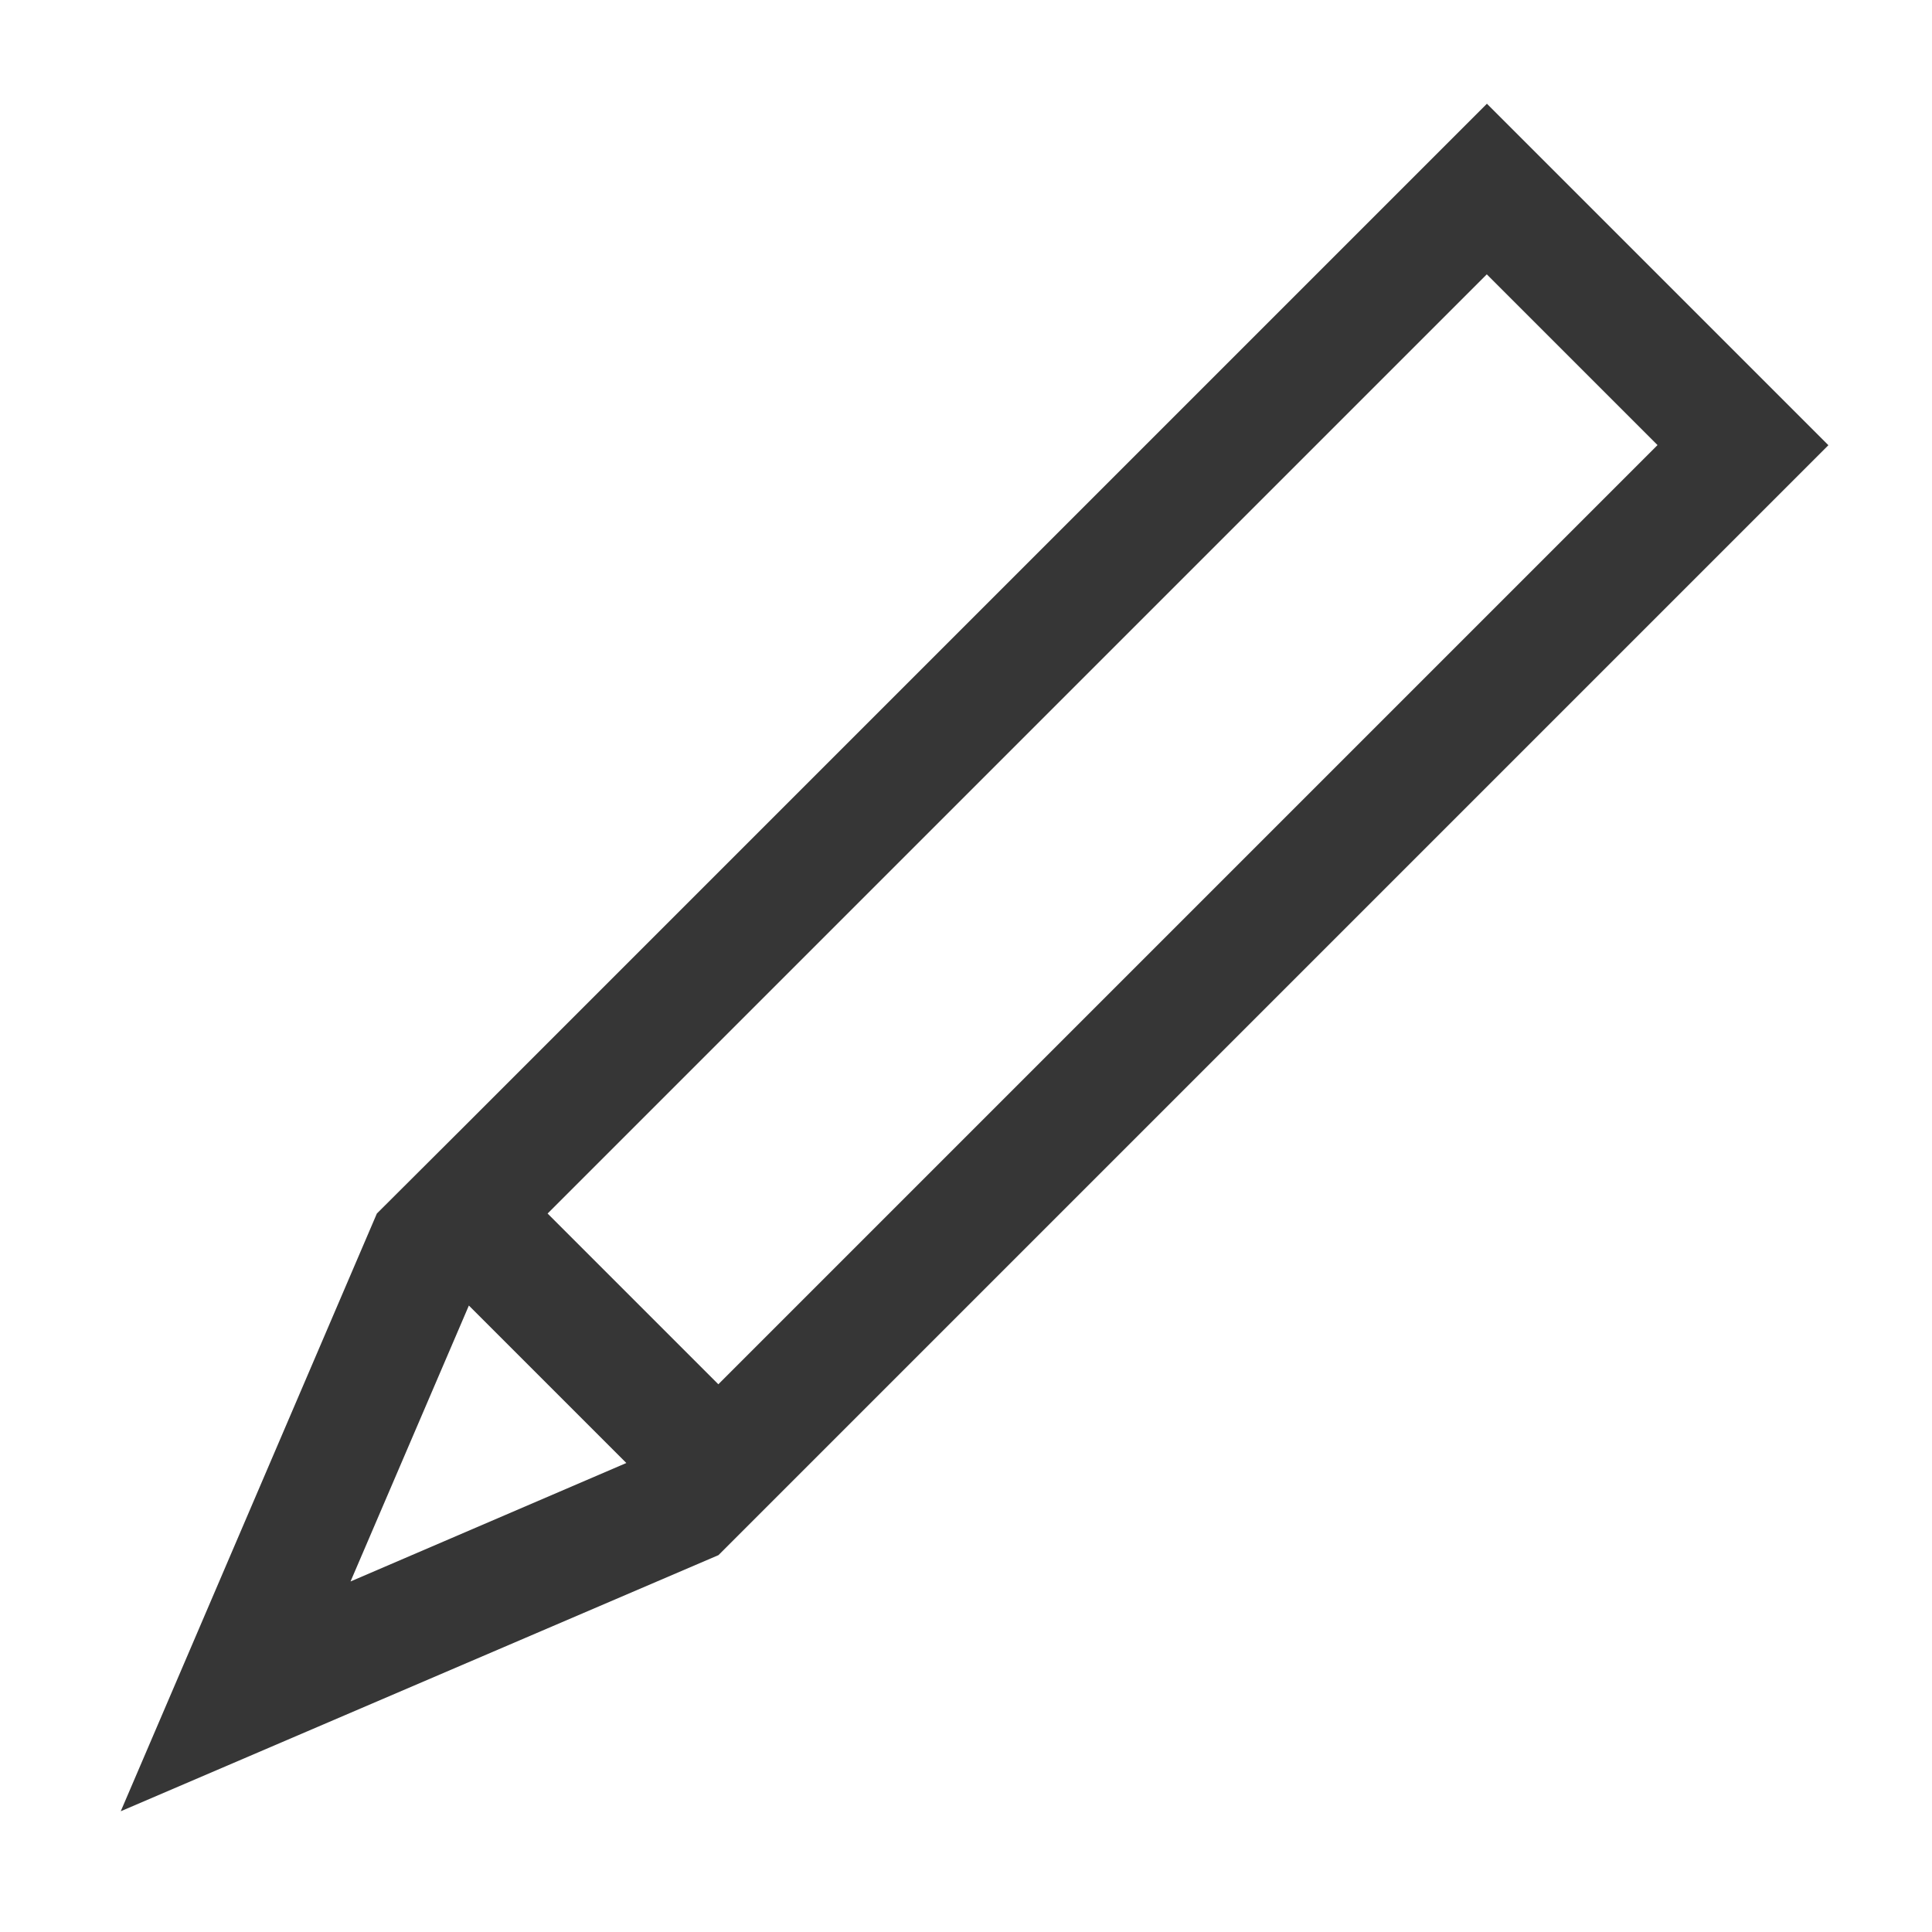
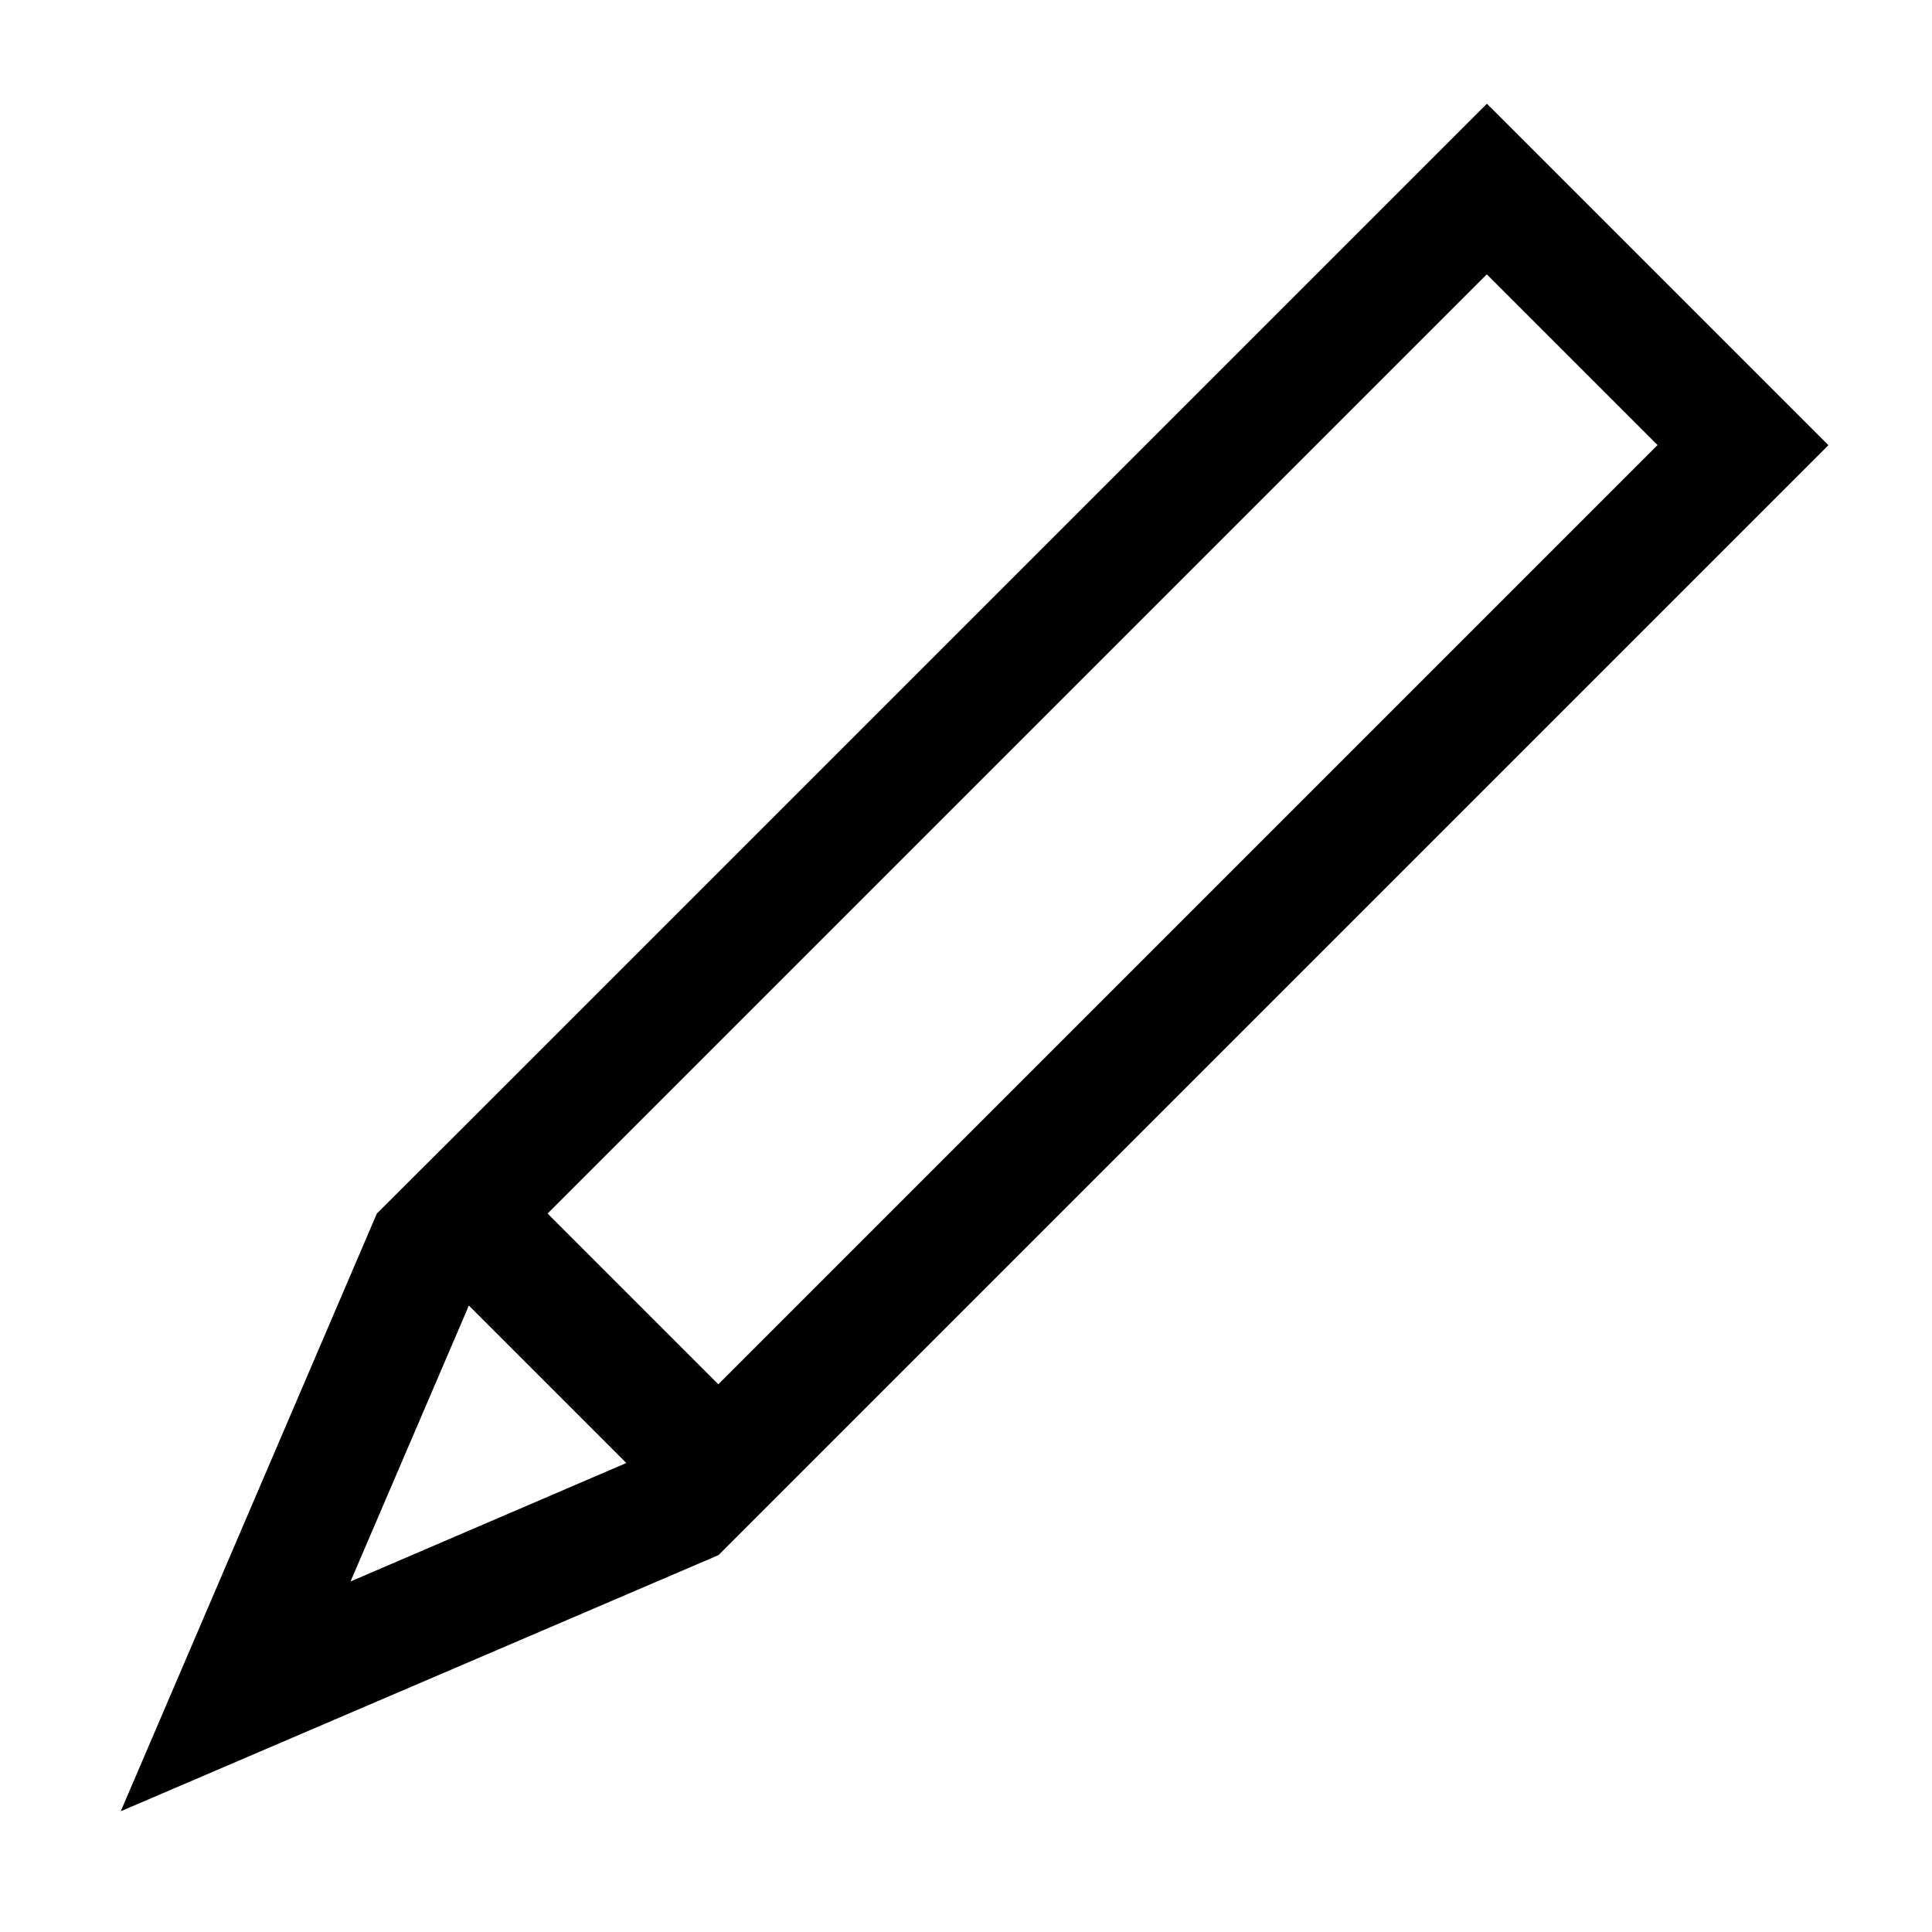
<svg xmlns="http://www.w3.org/2000/svg" width="16" height="16" version="1.1">
-   <path d="m3.121 10.05-2.121 4.95 4.95-2.121 9.192-9.192-2.828-2.828-8.485 8.485zm1.414 0 7.778-7.778 1.414 1.414-7.778 7.778zm-0.652 0.762 1.304 1.304-2.284 0.981z" color="#000000" fill="#363636" stroke-width="2" />
+   <path d="m3.121 10.05-2.121 4.95 4.95-2.121 9.192-9.192-2.828-2.828-8.485 8.485zm1.414 0 7.778-7.778 1.414 1.414-7.778 7.778zm-0.652 0.762 1.304 1.304-2.284 0.981z" fill="currentColor" />
</svg>
